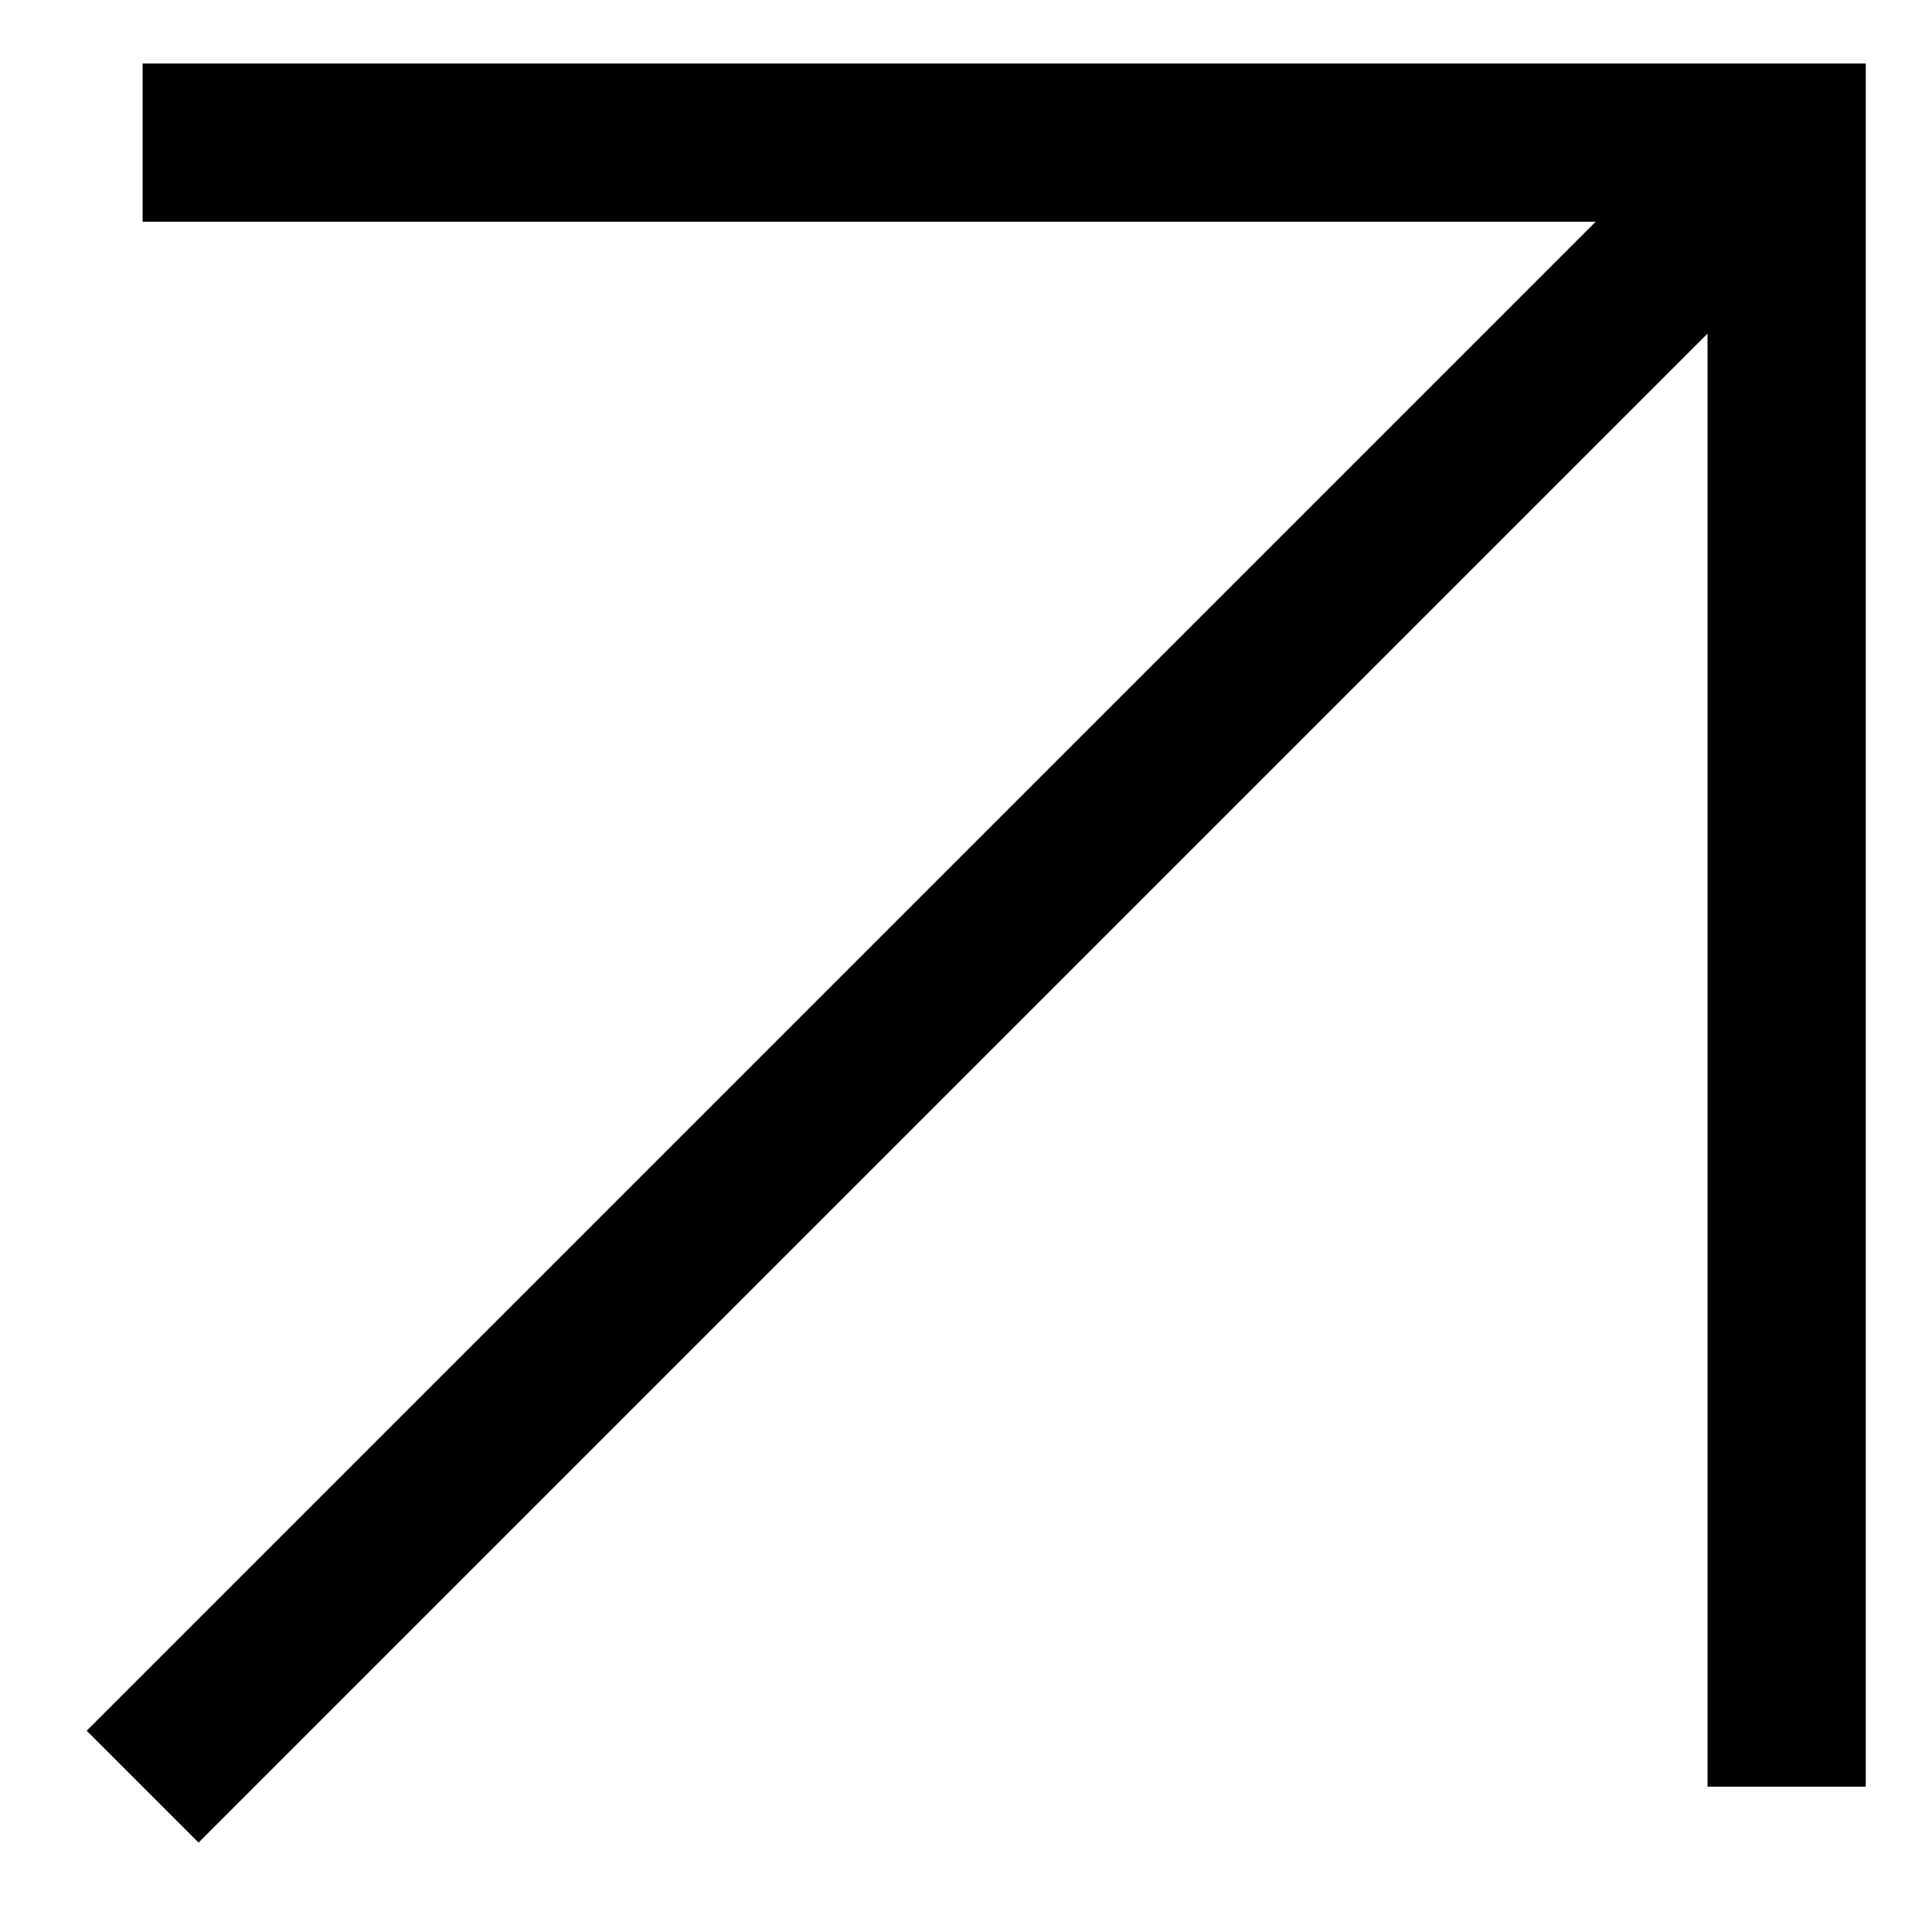
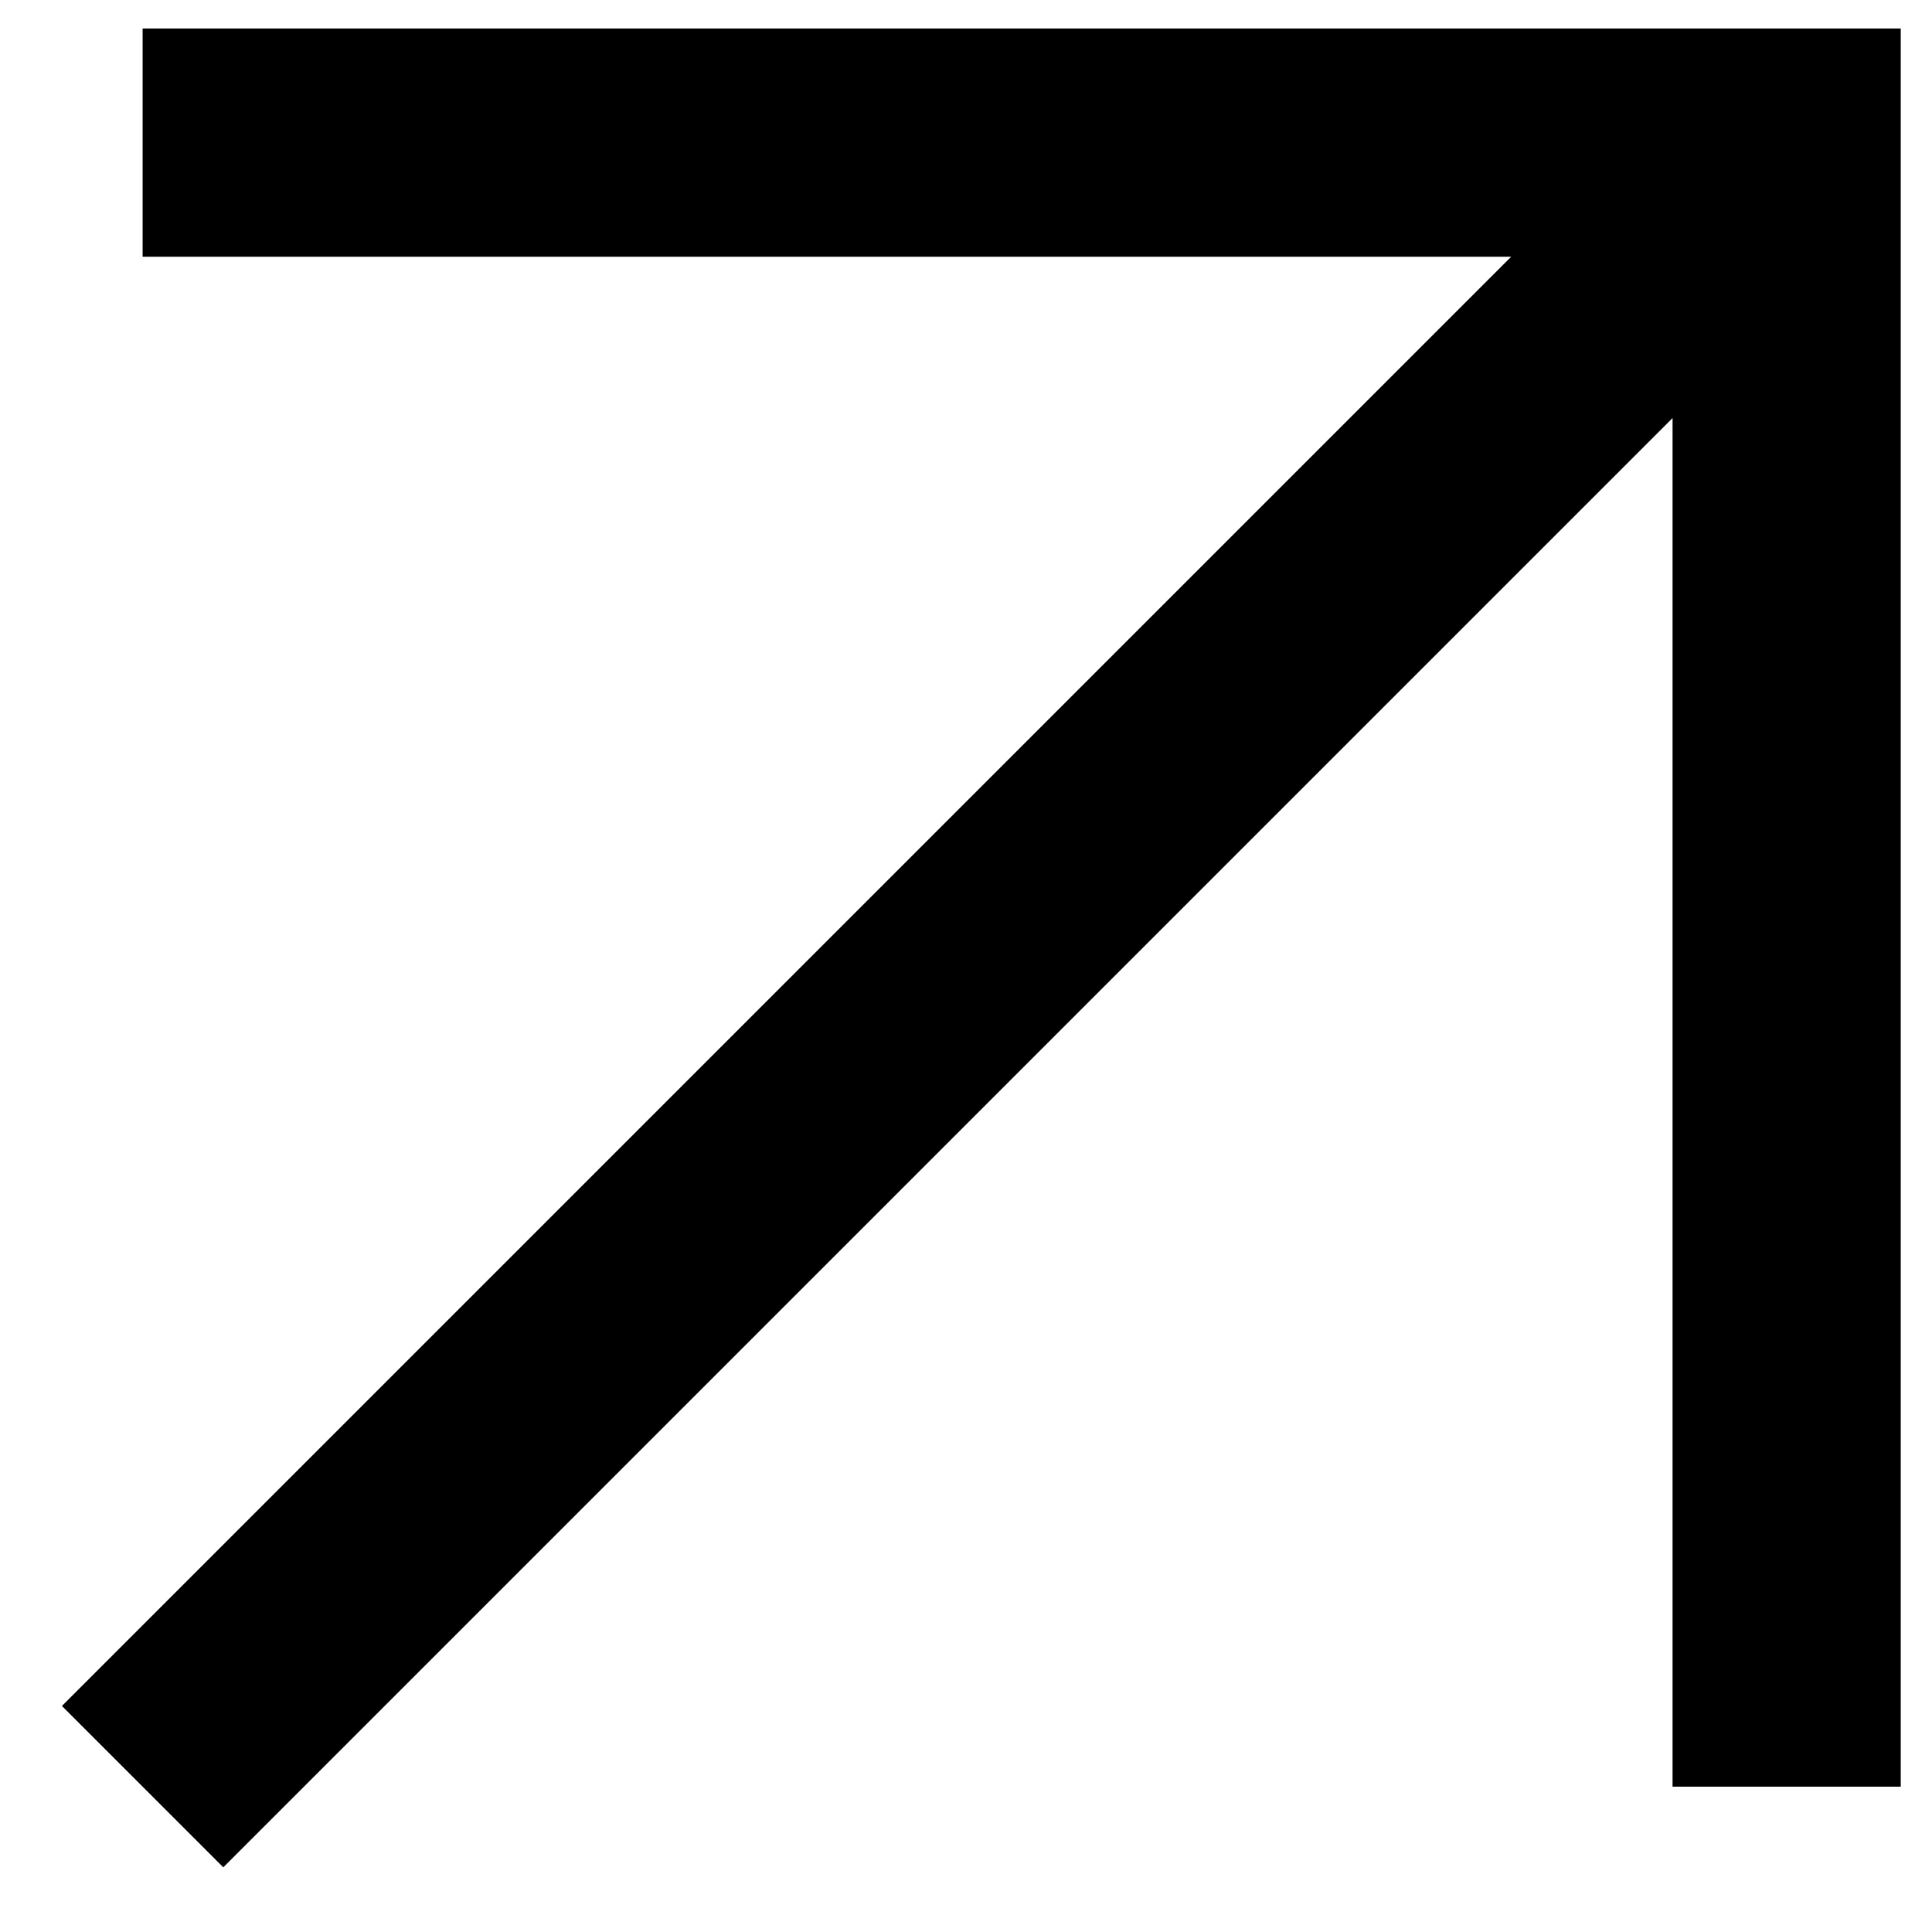
<svg xmlns="http://www.w3.org/2000/svg" width="100%" height="100%" viewBox="0 0 635 635" version="1.1" xml:space="preserve" style="fill-rule:evenodd;clip-rule:evenodd;stroke-miterlimit:1.5;">
  <g transform="matrix(1,0,0,1,-222.951,-222.951)">
    <g transform="matrix(1,0,0,1,269.824,-269.824)">
-       <path d="M0,1080L540.353,539.647L540.353,1080L540.353,539.647L0,539.647" style="fill:none;stroke:black;stroke-width:52px;" />
+       <path d="M0,1080L540.353,539.647L540.353,1080L540.353,539.647L0,539.647" style="fill:none;stroke:black;stroke-width:75px;" />
    </g>
  </g>
</svg>
